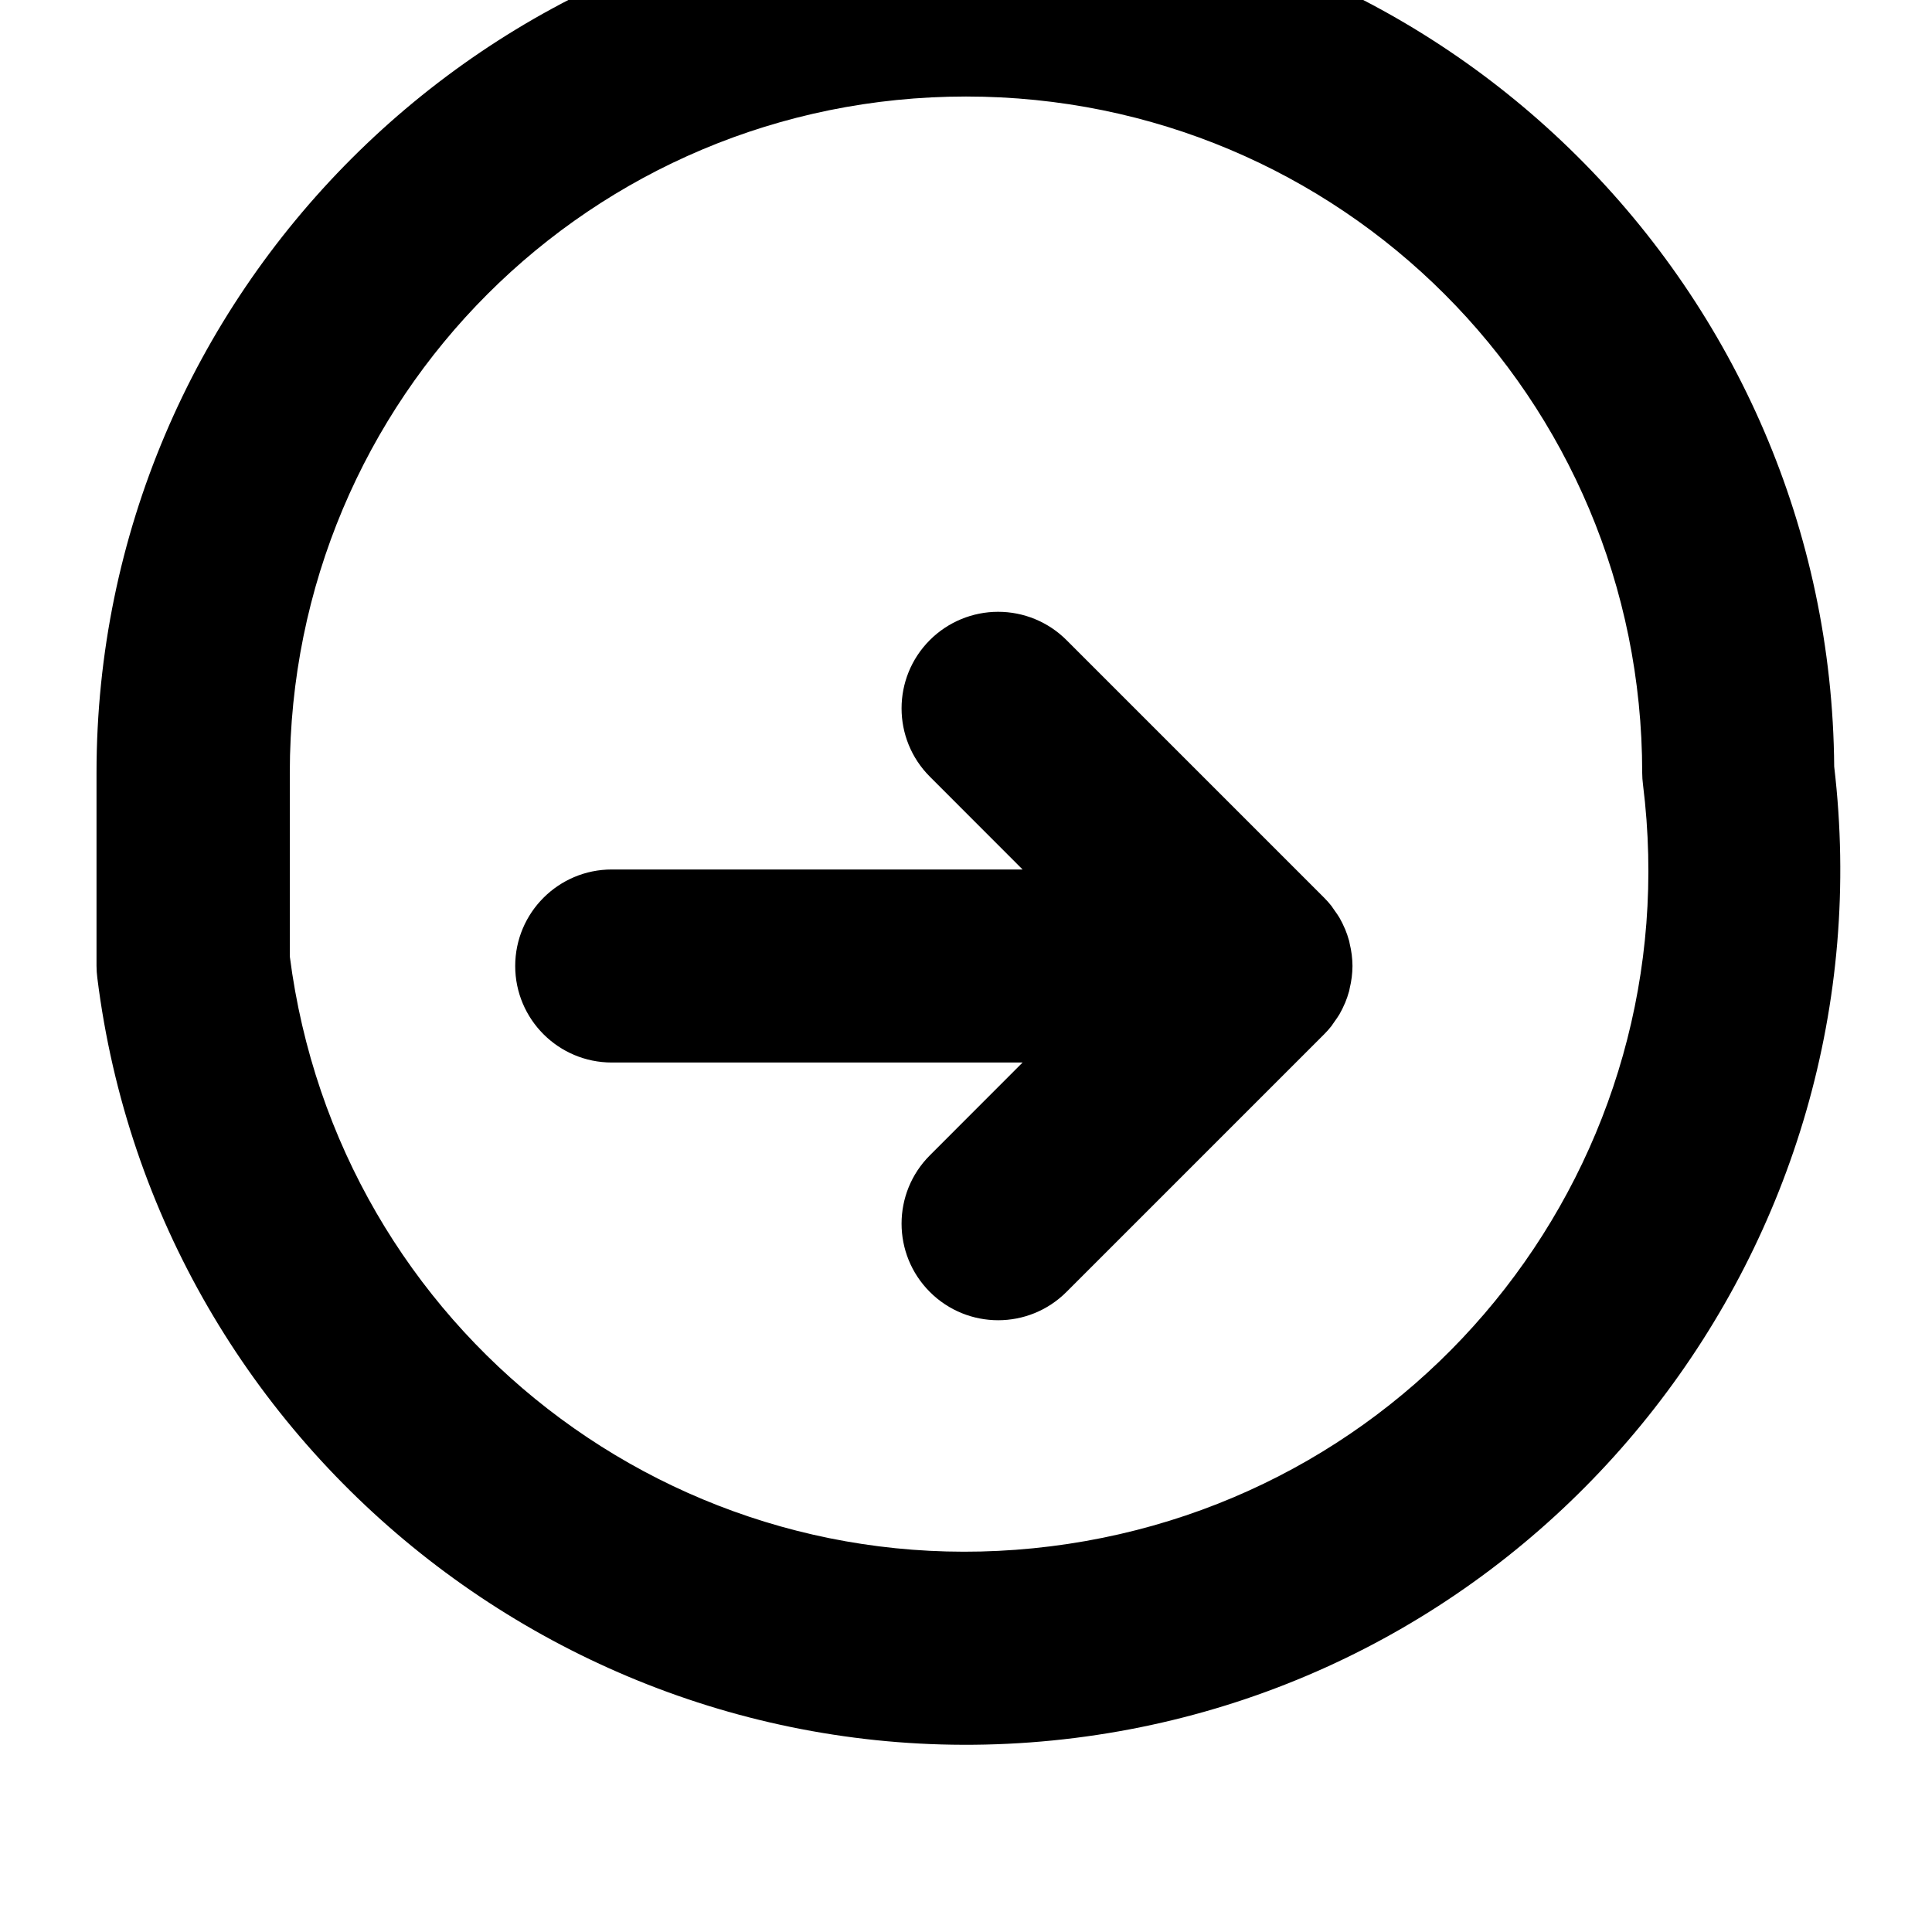
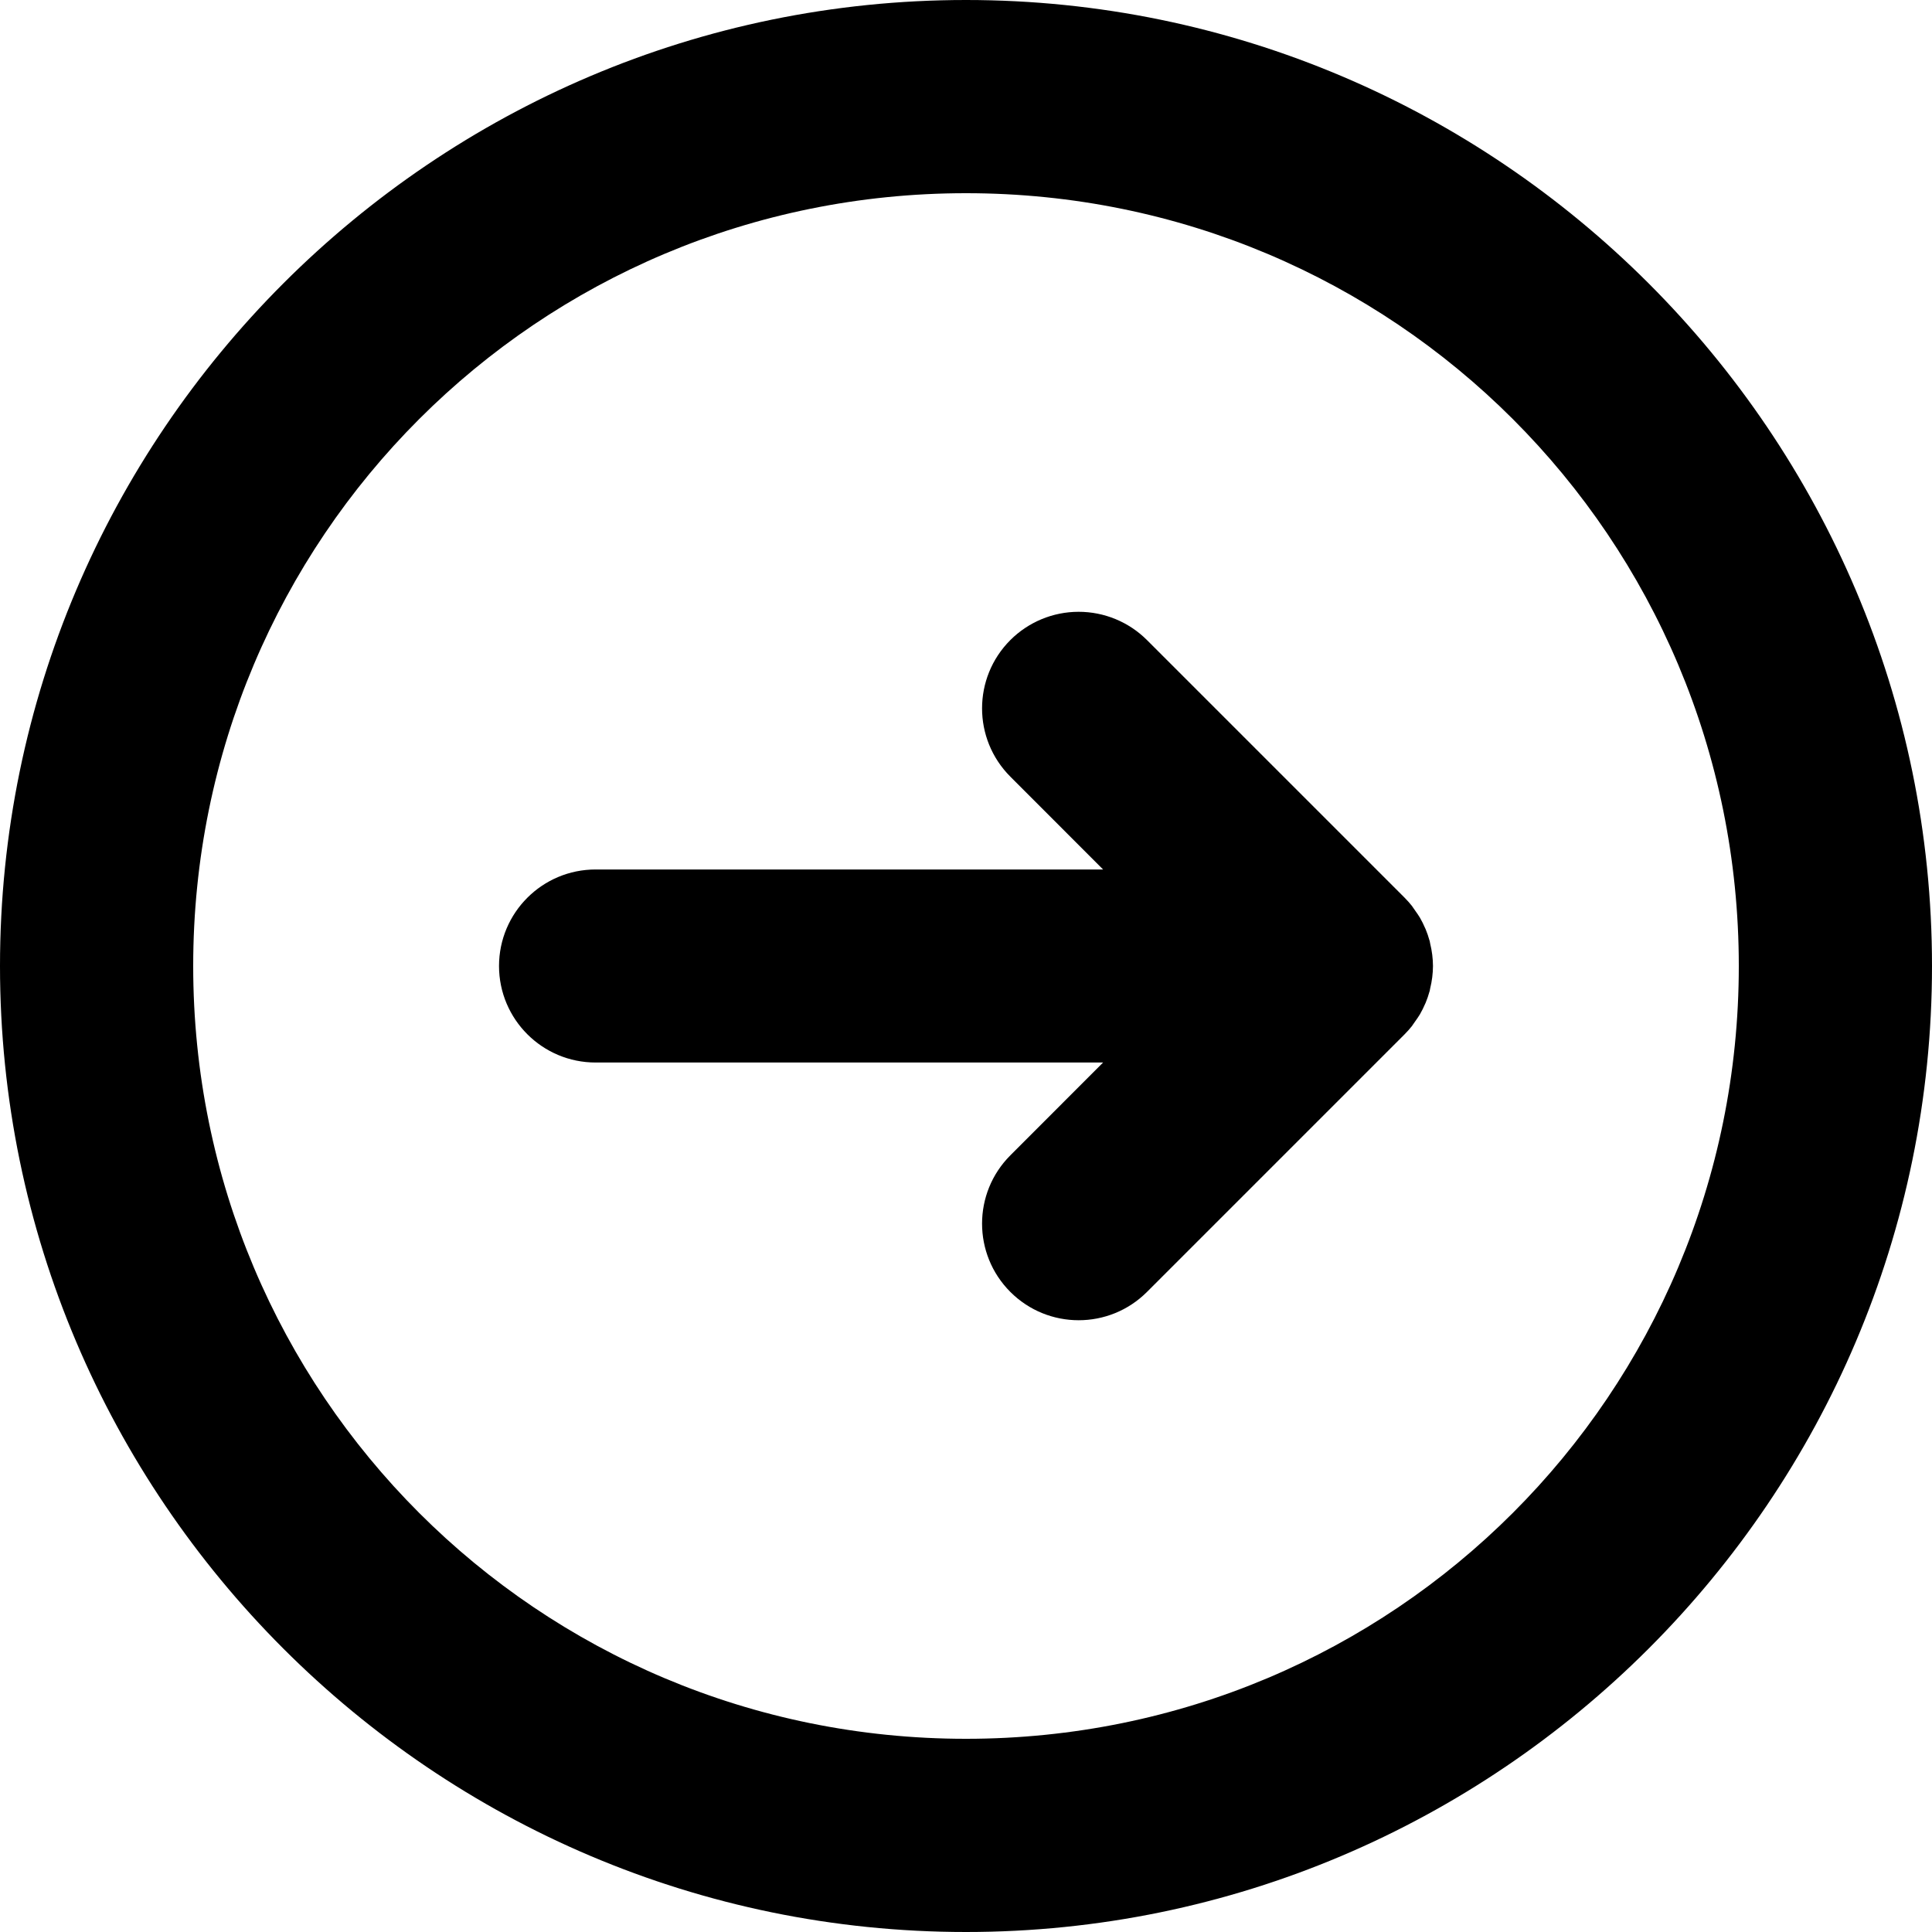
<svg xmlns="http://www.w3.org/2000/svg" version="1.1" id="arrow_circle" width="24" height="24" viewBox="0 0 24 24">
-   <path fill-rule="evenodd" d="M 12 -1.199 C 6.05 -1.199 1.199 3.649 1.199 9.6 L 1.199 12 A 1.2 1.2 0 0 0 1.209 12.148 C 1.952 18.094 7.404 22.333 13.35 21.59 C 19.27 20.85 23.484 15.44 22.785 9.523 C 22.741 3.61 17.923 -1.199 12 -1.199 z M 12 1.199 C 16.653 1.199 20.4 4.946 20.4 9.6 A 1.2 1.2 0 0 0 20.41 9.748 C 20.992 14.406 17.709 18.627 13.051 19.209 C 8.403 19.79 4.197 16.522 3.6 11.881 L 3.6 9.6 C 3.6 4.946 7.347 1.199 12 1.199 z M 12.398 7.6 A 1.2 1.2 0 0 0 11.551 7.951 A 1.2 1.2 0 0 0 11.551 9.648 L 12.703 10.801 L 7.6 10.801 A 1.2 1.2 0 0 0 6.4 12 A 1.2 1.2 0 0 0 7.6 13.199 L 12.703 13.199 L 11.551 14.352 A 1.2 1.2 0 0 0 11.551 16.049 A 1.2 1.2 0 0 0 13.248 16.049 L 16.438 12.859 A 1.2 1.2 0 0 0 16.449 12.848 A 1.2 1.2 0 0 0 16.543 12.742 A 1.2 1.2 0 0 0 16.545 12.738 A 1.2 1.2 0 0 0 16.584 12.682 A 1.2 1.2 0 0 0 16.639 12.6 A 1.2 1.2 0 0 0 16.705 12.467 A 1.2 1.2 0 0 0 16.709 12.459 A 1.2 1.2 0 0 0 16.758 12.316 A 1.2 1.2 0 0 0 16.76 12.311 A 1.2 1.2 0 0 0 16.766 12.279 A 1.2 1.2 0 0 0 16.801 12 A 1.2 1.2 0 0 0 16.766 11.721 A 1.2 1.2 0 0 0 16.76 11.689 A 1.2 1.2 0 0 0 16.758 11.684 A 1.2 1.2 0 0 0 16.709 11.541 A 1.2 1.2 0 0 0 16.705 11.533 A 1.2 1.2 0 0 0 16.639 11.4 A 1.2 1.2 0 0 0 16.584 11.318 A 1.2 1.2 0 0 0 16.545 11.262 A 1.2 1.2 0 0 0 16.543 11.258 A 1.2 1.2 0 0 0 16.449 11.152 L 16.438 11.141 L 13.248 7.951 A 1.2 1.2 0 0 0 12.398 7.6 z" />
+   <path fill-rule="evenodd" d="M 12 0 C 5.387 0 0 5.387 0 12 C 0 18.613 5.387 24 12 24 C 18.613 24 24 18.613 24 12 C 24 5.387 18.613 0 12 0 z M 12 2.4 C 17.316 2.4 21.6 6.684 21.6 12 C 21.6 17.316 17.316 21.6 12 21.6 C 6.684 21.6 2.4 17.316 2.4 12 C 2.4 6.684 6.684 2.4 12 2.4 z M 13.398 7.6 A 1.2 1.2 0 0 0 12.551 7.951 A 1.2 1.2 0 0 0 12.551 9.648 L 13.703 10.801 L 7.4 10.801 A 1.2 1.2 0 0 0 6.199 12 A 1.2 1.2 0 0 0 7.4 13.199 L 13.703 13.199 L 12.551 14.352 A 1.2 1.2 0 0 0 12.551 16.049 A 1.2 1.2 0 0 0 14.248 16.049 L 17.438 12.859 A 1.2 1.2 0 0 0 17.449 12.848 A 1.2 1.2 0 0 0 17.543 12.742 A 1.2 1.2 0 0 0 17.545 12.738 A 1.2 1.2 0 0 0 17.584 12.682 A 1.2 1.2 0 0 0 17.639 12.6 A 1.2 1.2 0 0 0 17.705 12.467 A 1.2 1.2 0 0 0 17.709 12.459 A 1.2 1.2 0 0 0 17.758 12.316 A 1.2 1.2 0 0 0 17.76 12.311 A 1.2 1.2 0 0 0 17.766 12.279 A 1.2 1.2 0 0 0 17.801 12 A 1.2 1.2 0 0 0 17.766 11.721 A 1.2 1.2 0 0 0 17.76 11.689 A 1.2 1.2 0 0 0 17.758 11.684 A 1.2 1.2 0 0 0 17.709 11.541 A 1.2 1.2 0 0 0 17.705 11.533 A 1.2 1.2 0 0 0 17.639 11.4 A 1.2 1.2 0 0 0 17.584 11.318 A 1.2 1.2 0 0 0 17.545 11.262 A 1.2 1.2 0 0 0 17.543 11.258 A 1.2 1.2 0 0 0 17.449 11.152 L 17.438 11.141 L 14.248 7.951 A 1.2 1.2 0 0 0 13.398 7.6 z" />
</svg>
